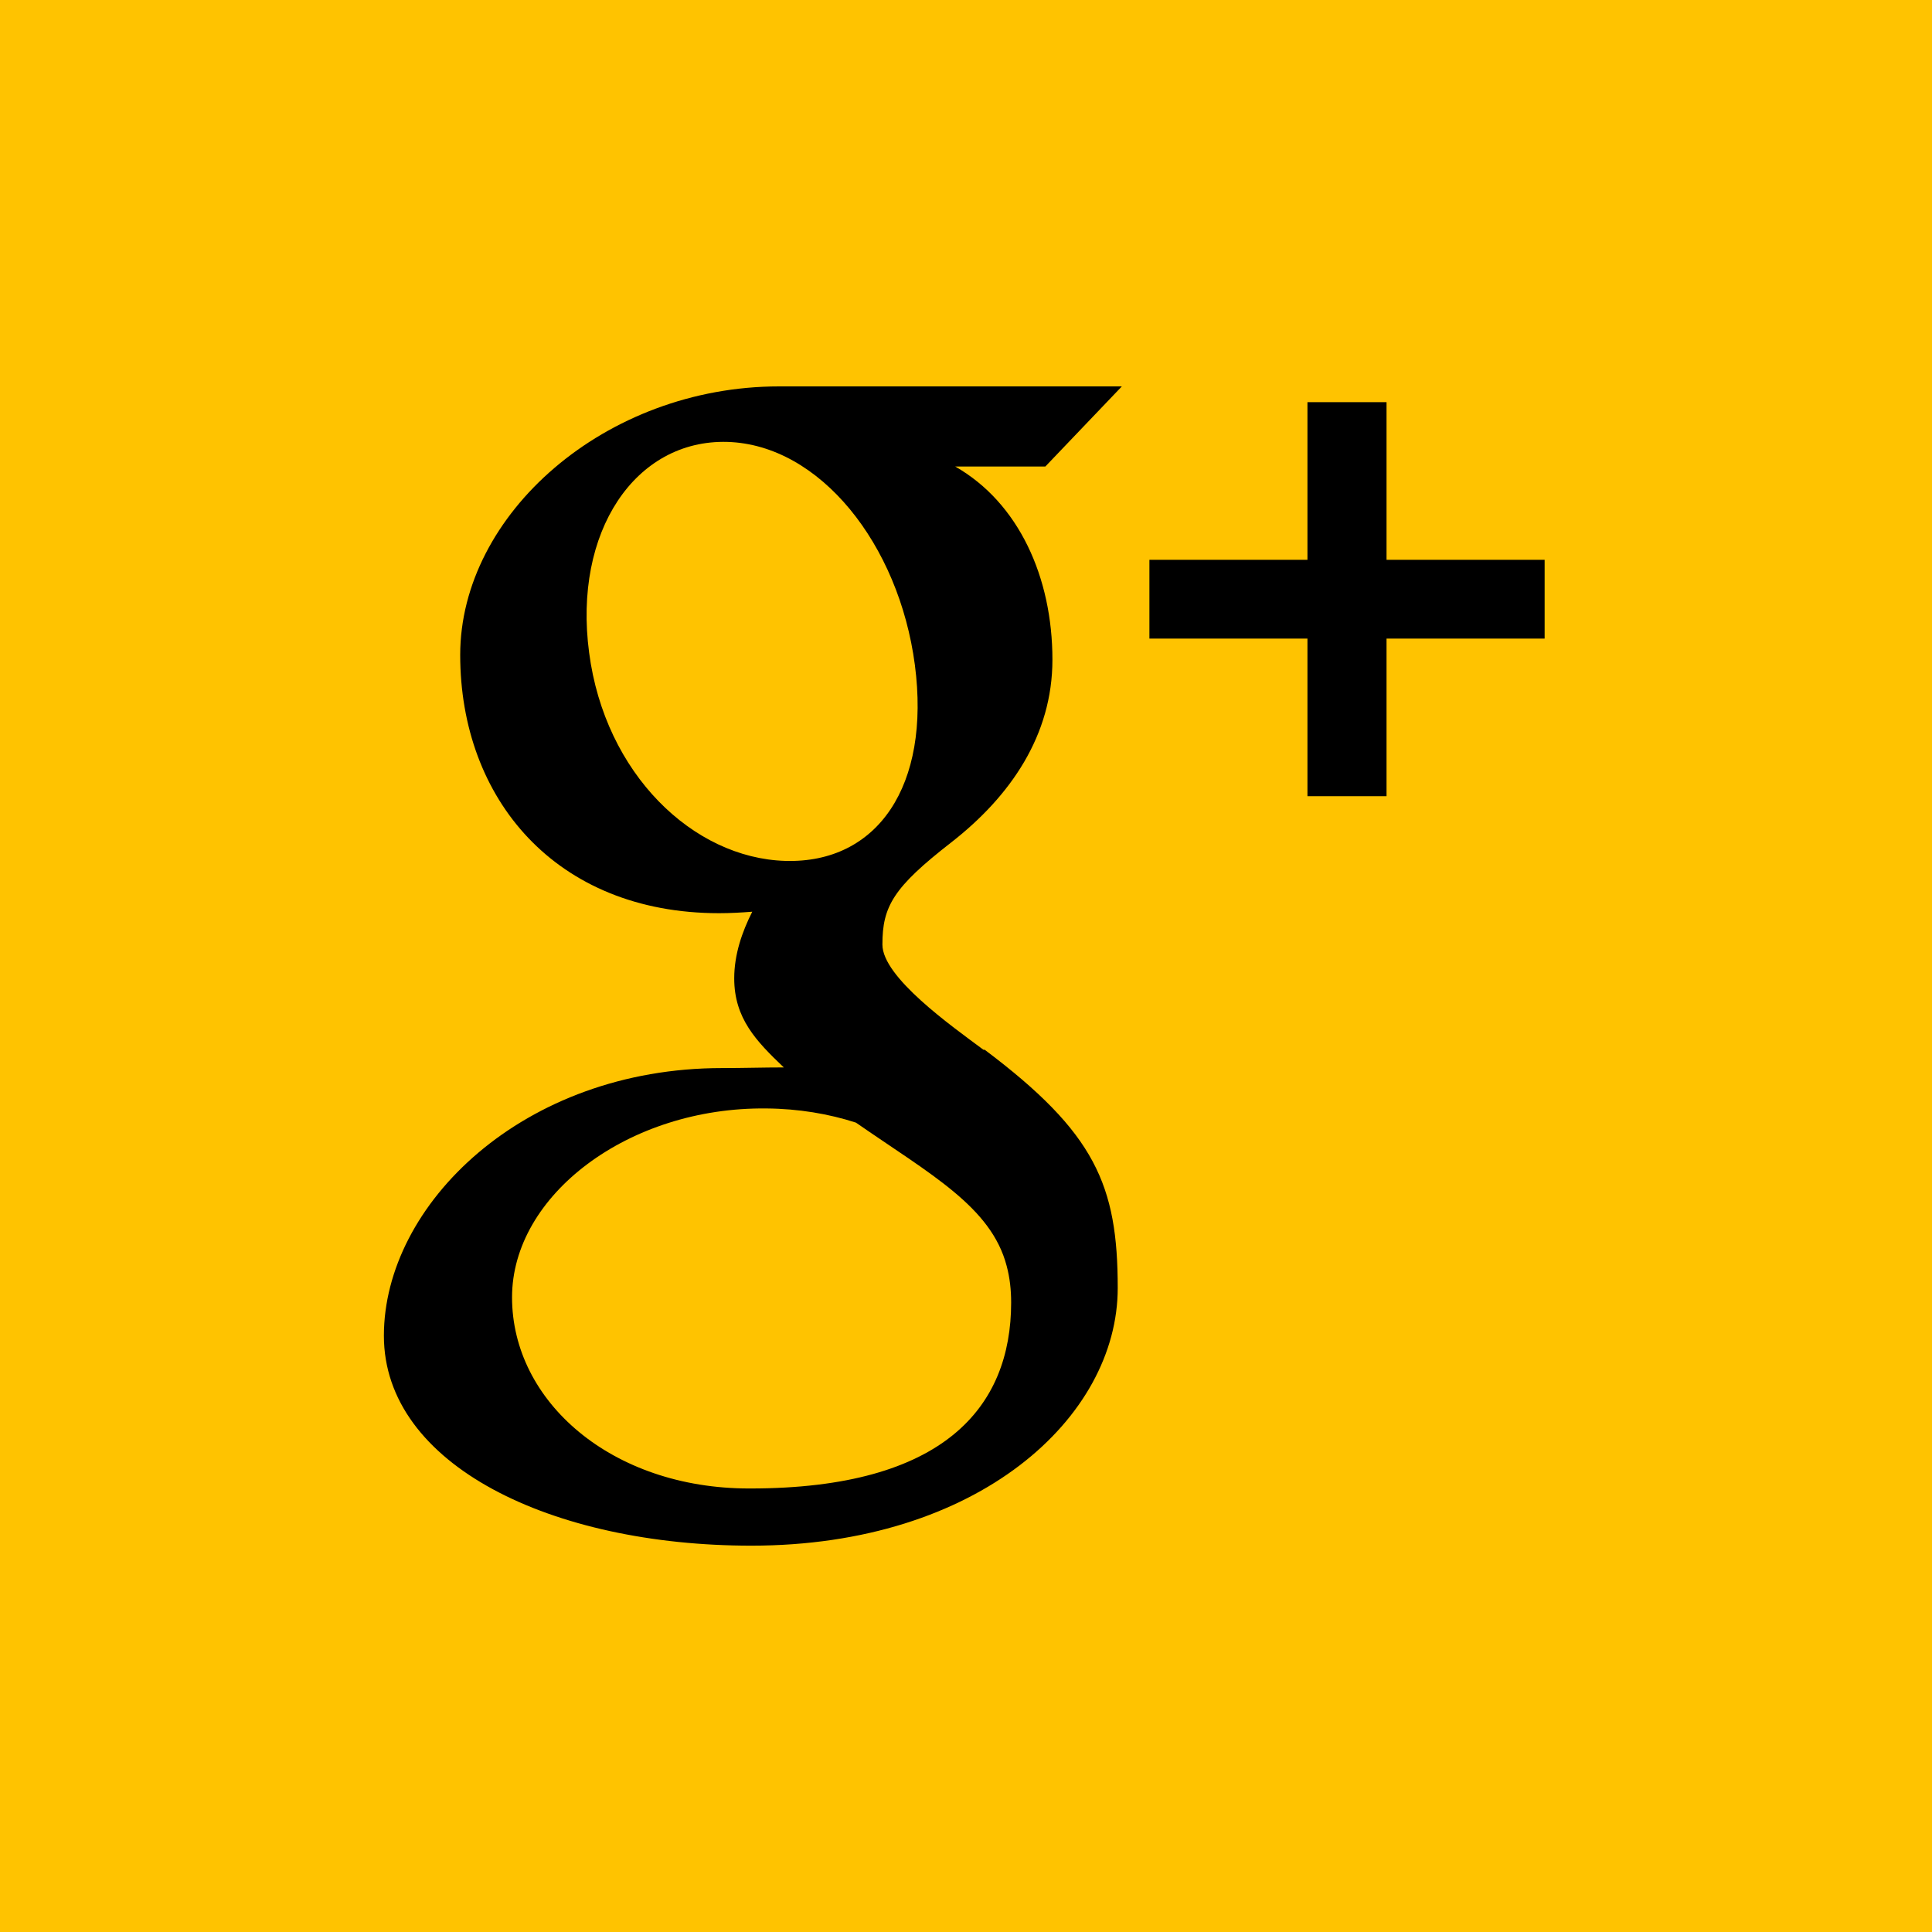
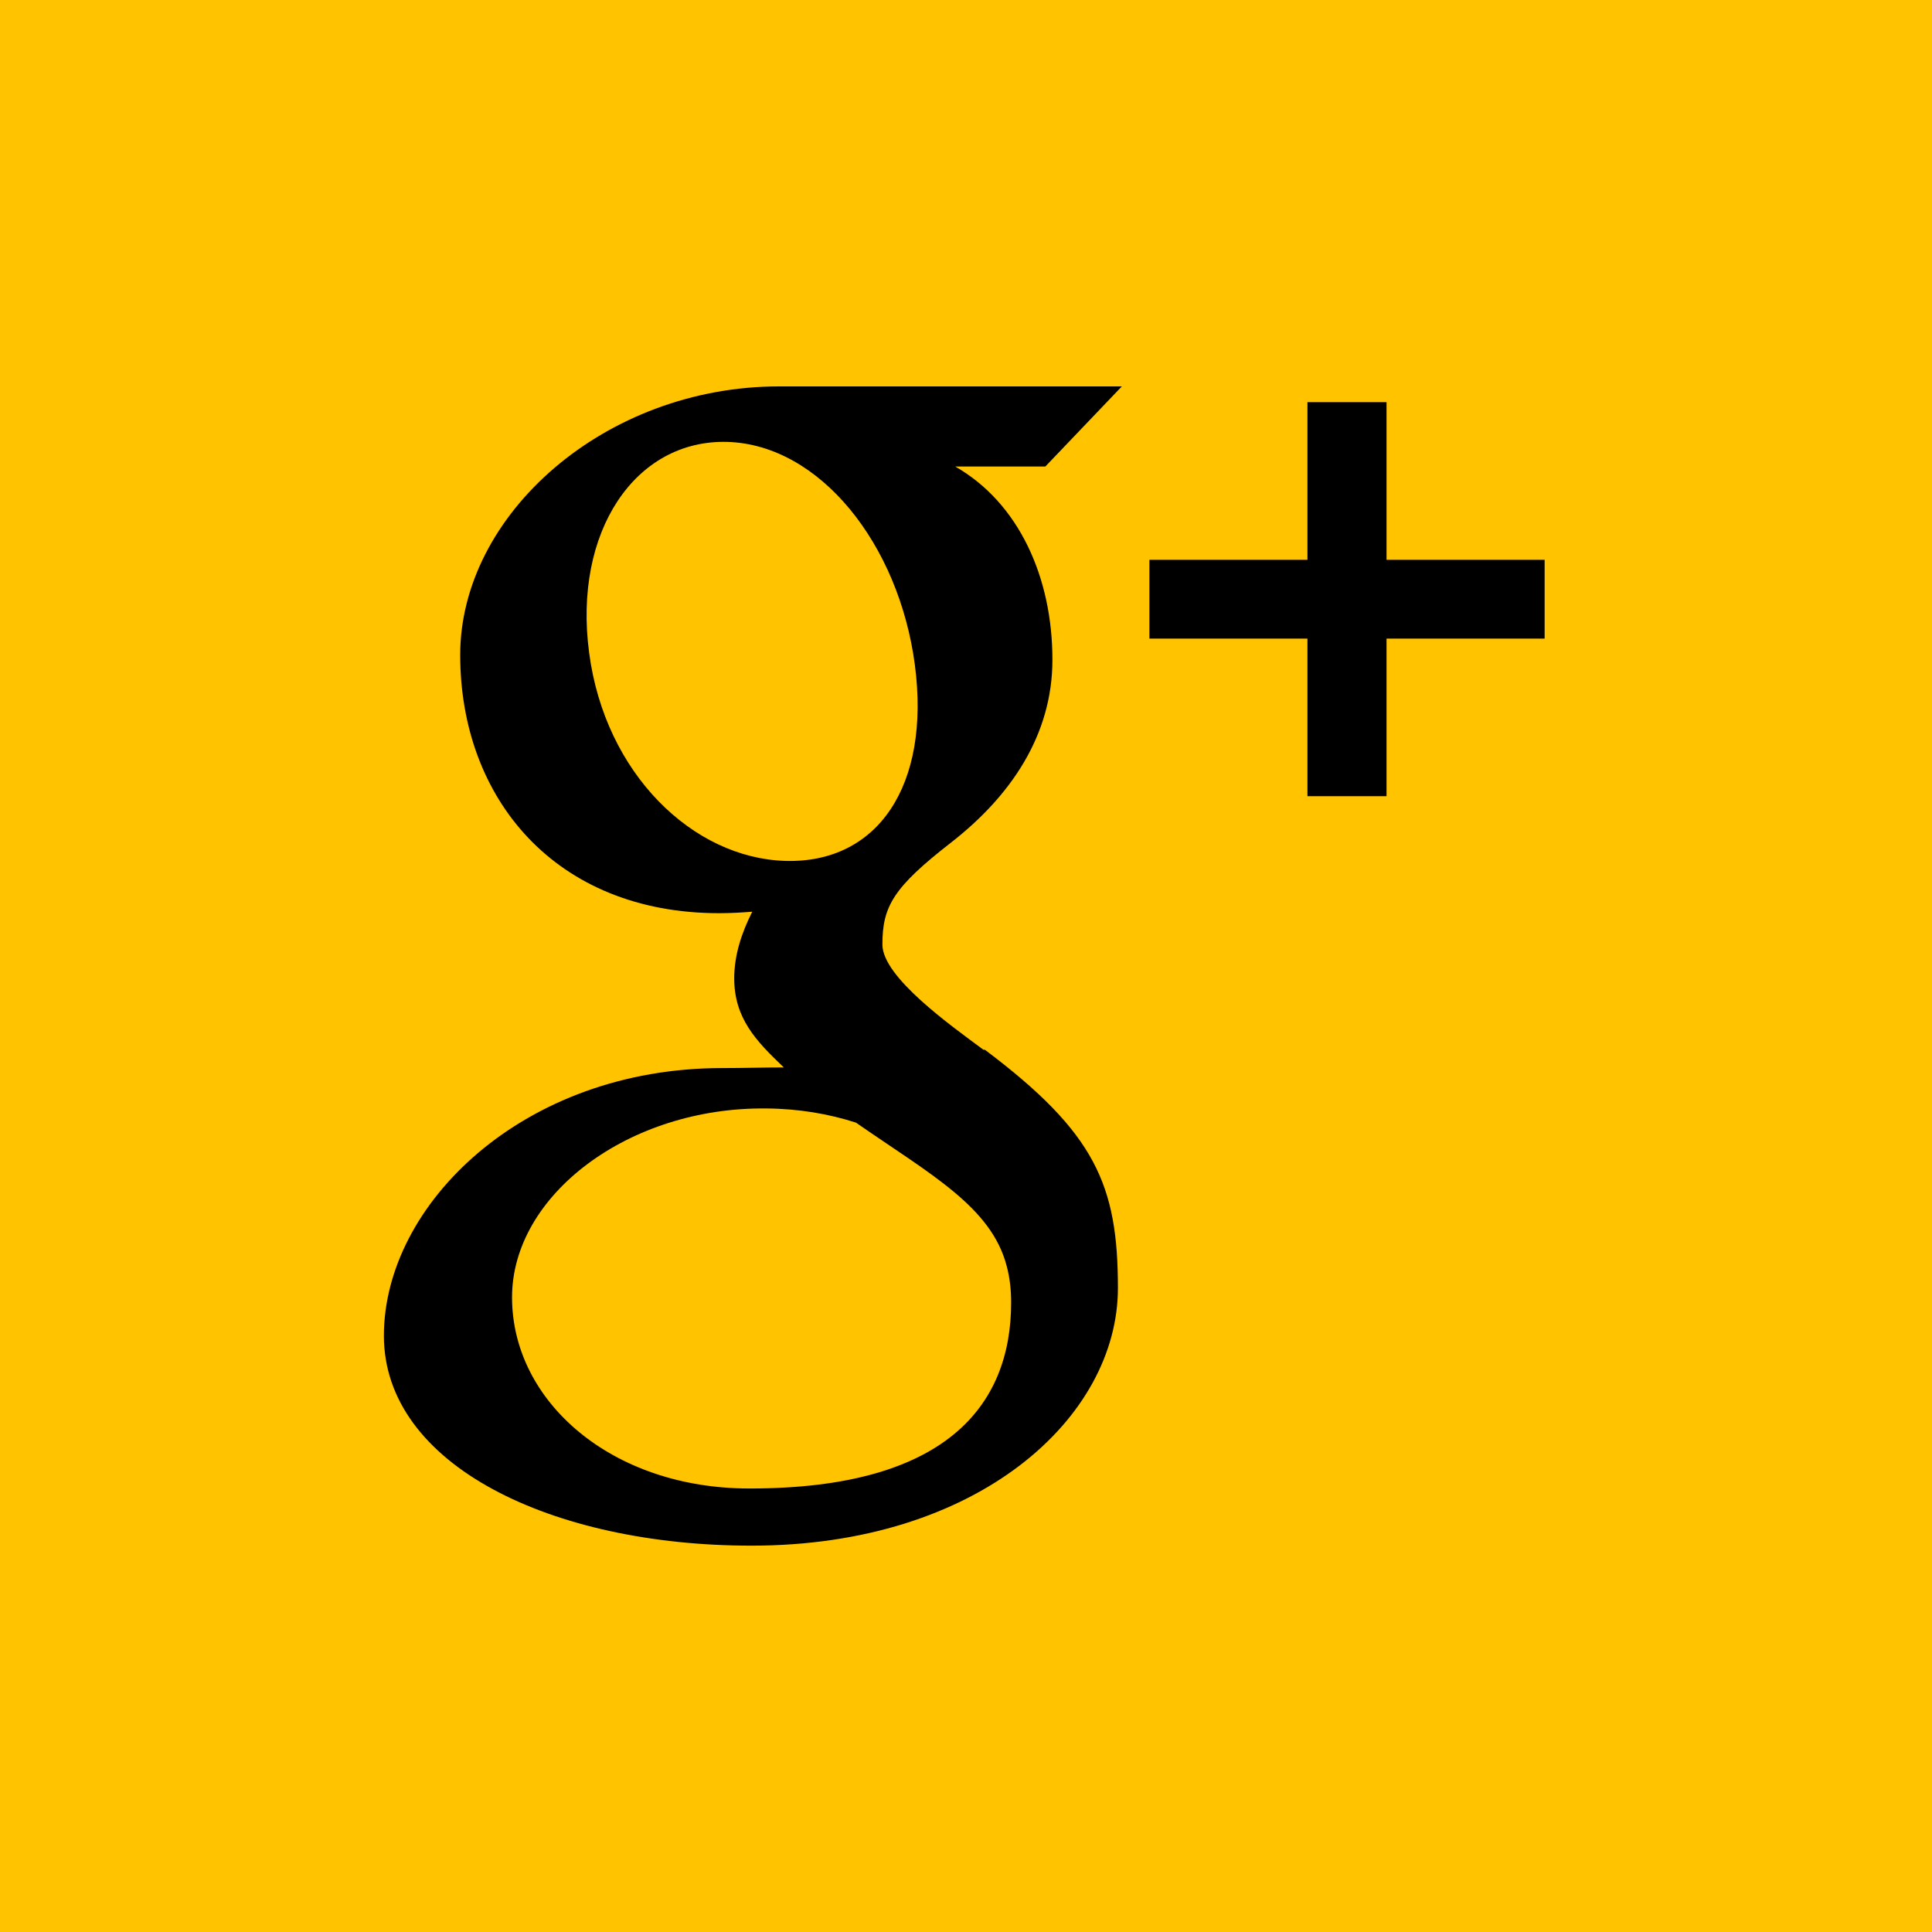
<svg xmlns="http://www.w3.org/2000/svg" viewBox="0 0 30 30" style="background-color:#ffffff00" width="30" height="30">
  <path fill="#ffc300" d="M-.074 0H30v30H-.074z" />
-   <path d="M23.985 8.693H21.53V6.245h-1.228v2.448h-2.454v1.223h2.454v2.447h1.228V9.916h2.455V8.693zM15.27 16.3c-.494-.368-1.568-1.125-1.568-1.633 0-.594.17-.888 1.07-1.587.92-.718 1.57-1.663 1.57-2.836 0-1.278-.522-2.437-1.51-3h1.4L17.42 6h-5.322c-2.7 0-4.952 1.985-4.952 4.17 0 2.23 1.48 4.01 4.02 4.01.176 0 .348-.01.515-.023-.16.316-.28.667-.28 1.035 0 .62.34.974.77 1.383-.32 0-.63.01-.96.01-3.09 0-5.25 2.12-5.25 4.156 0 2.01 2.61 3.26 5.705 3.26 3.524 0 5.69-1.99 5.69-4 0-1.6-.35-2.41-2.065-3.7zm-3.076-2.932c-1.436-.043-2.8-1.355-3.046-3.233-.25-1.877.715-3.314 2.148-3.273 1.434.044 2.662 1.585 2.91 3.462.246 1.878-.58 3.086-2.012 3.044zm-.563 9.745c-2.13 0-3.68-1.348-3.68-2.968 0-1.588 1.81-2.957 3.95-2.933.5.004.97.084 1.39.22 1.16.805 2.1 1.307 2.34 2.224.05.185.07.376.07.57 0 1.622-1.042 2.887-4.05 2.887z" />
+   <path d="M23.985 8.693H21.53V6.245h-1.228v2.448h-2.454v1.223h2.454v2.447h1.228V9.916h2.455V8.693zM15.27 16.3c-.494-.368-1.568-1.125-1.568-1.633 0-.594.17-.888 1.07-1.587.92-.718 1.57-1.663 1.57-2.836 0-1.278-.522-2.437-1.51-3h1.4L17.42 6h-5.322c-2.7 0-4.952 1.985-4.952 4.17 0 2.23 1.48 4.01 4.02 4.01.176 0 .348-.01.515-.023-.16.316-.28.667-.28 1.035 0 .62.34.974.77 1.383-.32 0-.63.01-.96.01-3.09 0-5.25 2.12-5.25 4.156 0 2.01 2.61 3.26 5.708 3.26 3.524 0 5.69-1.99 5.69-4 0-1.6-.35-2.41-2.065-3.7zm-3.076-2.932c-1.436-.043-2.8-1.355-3.046-3.233-.25-1.877.715-3.314 2.148-3.273 1.434.044 2.662 1.585 2.91 3.462.246 1.878-.58 3.086-2.012 3.044zm-.563 9.745c-2.13 0-3.68-1.348-3.68-2.968 0-1.588 1.81-2.957 3.95-2.933.5.004.97.084 1.39.22 1.16.805 2.1 1.307 2.34 2.224.05.185.07.376.07.57 0 1.622-1.04 2.887-4.05 2.887z" />
</svg>
